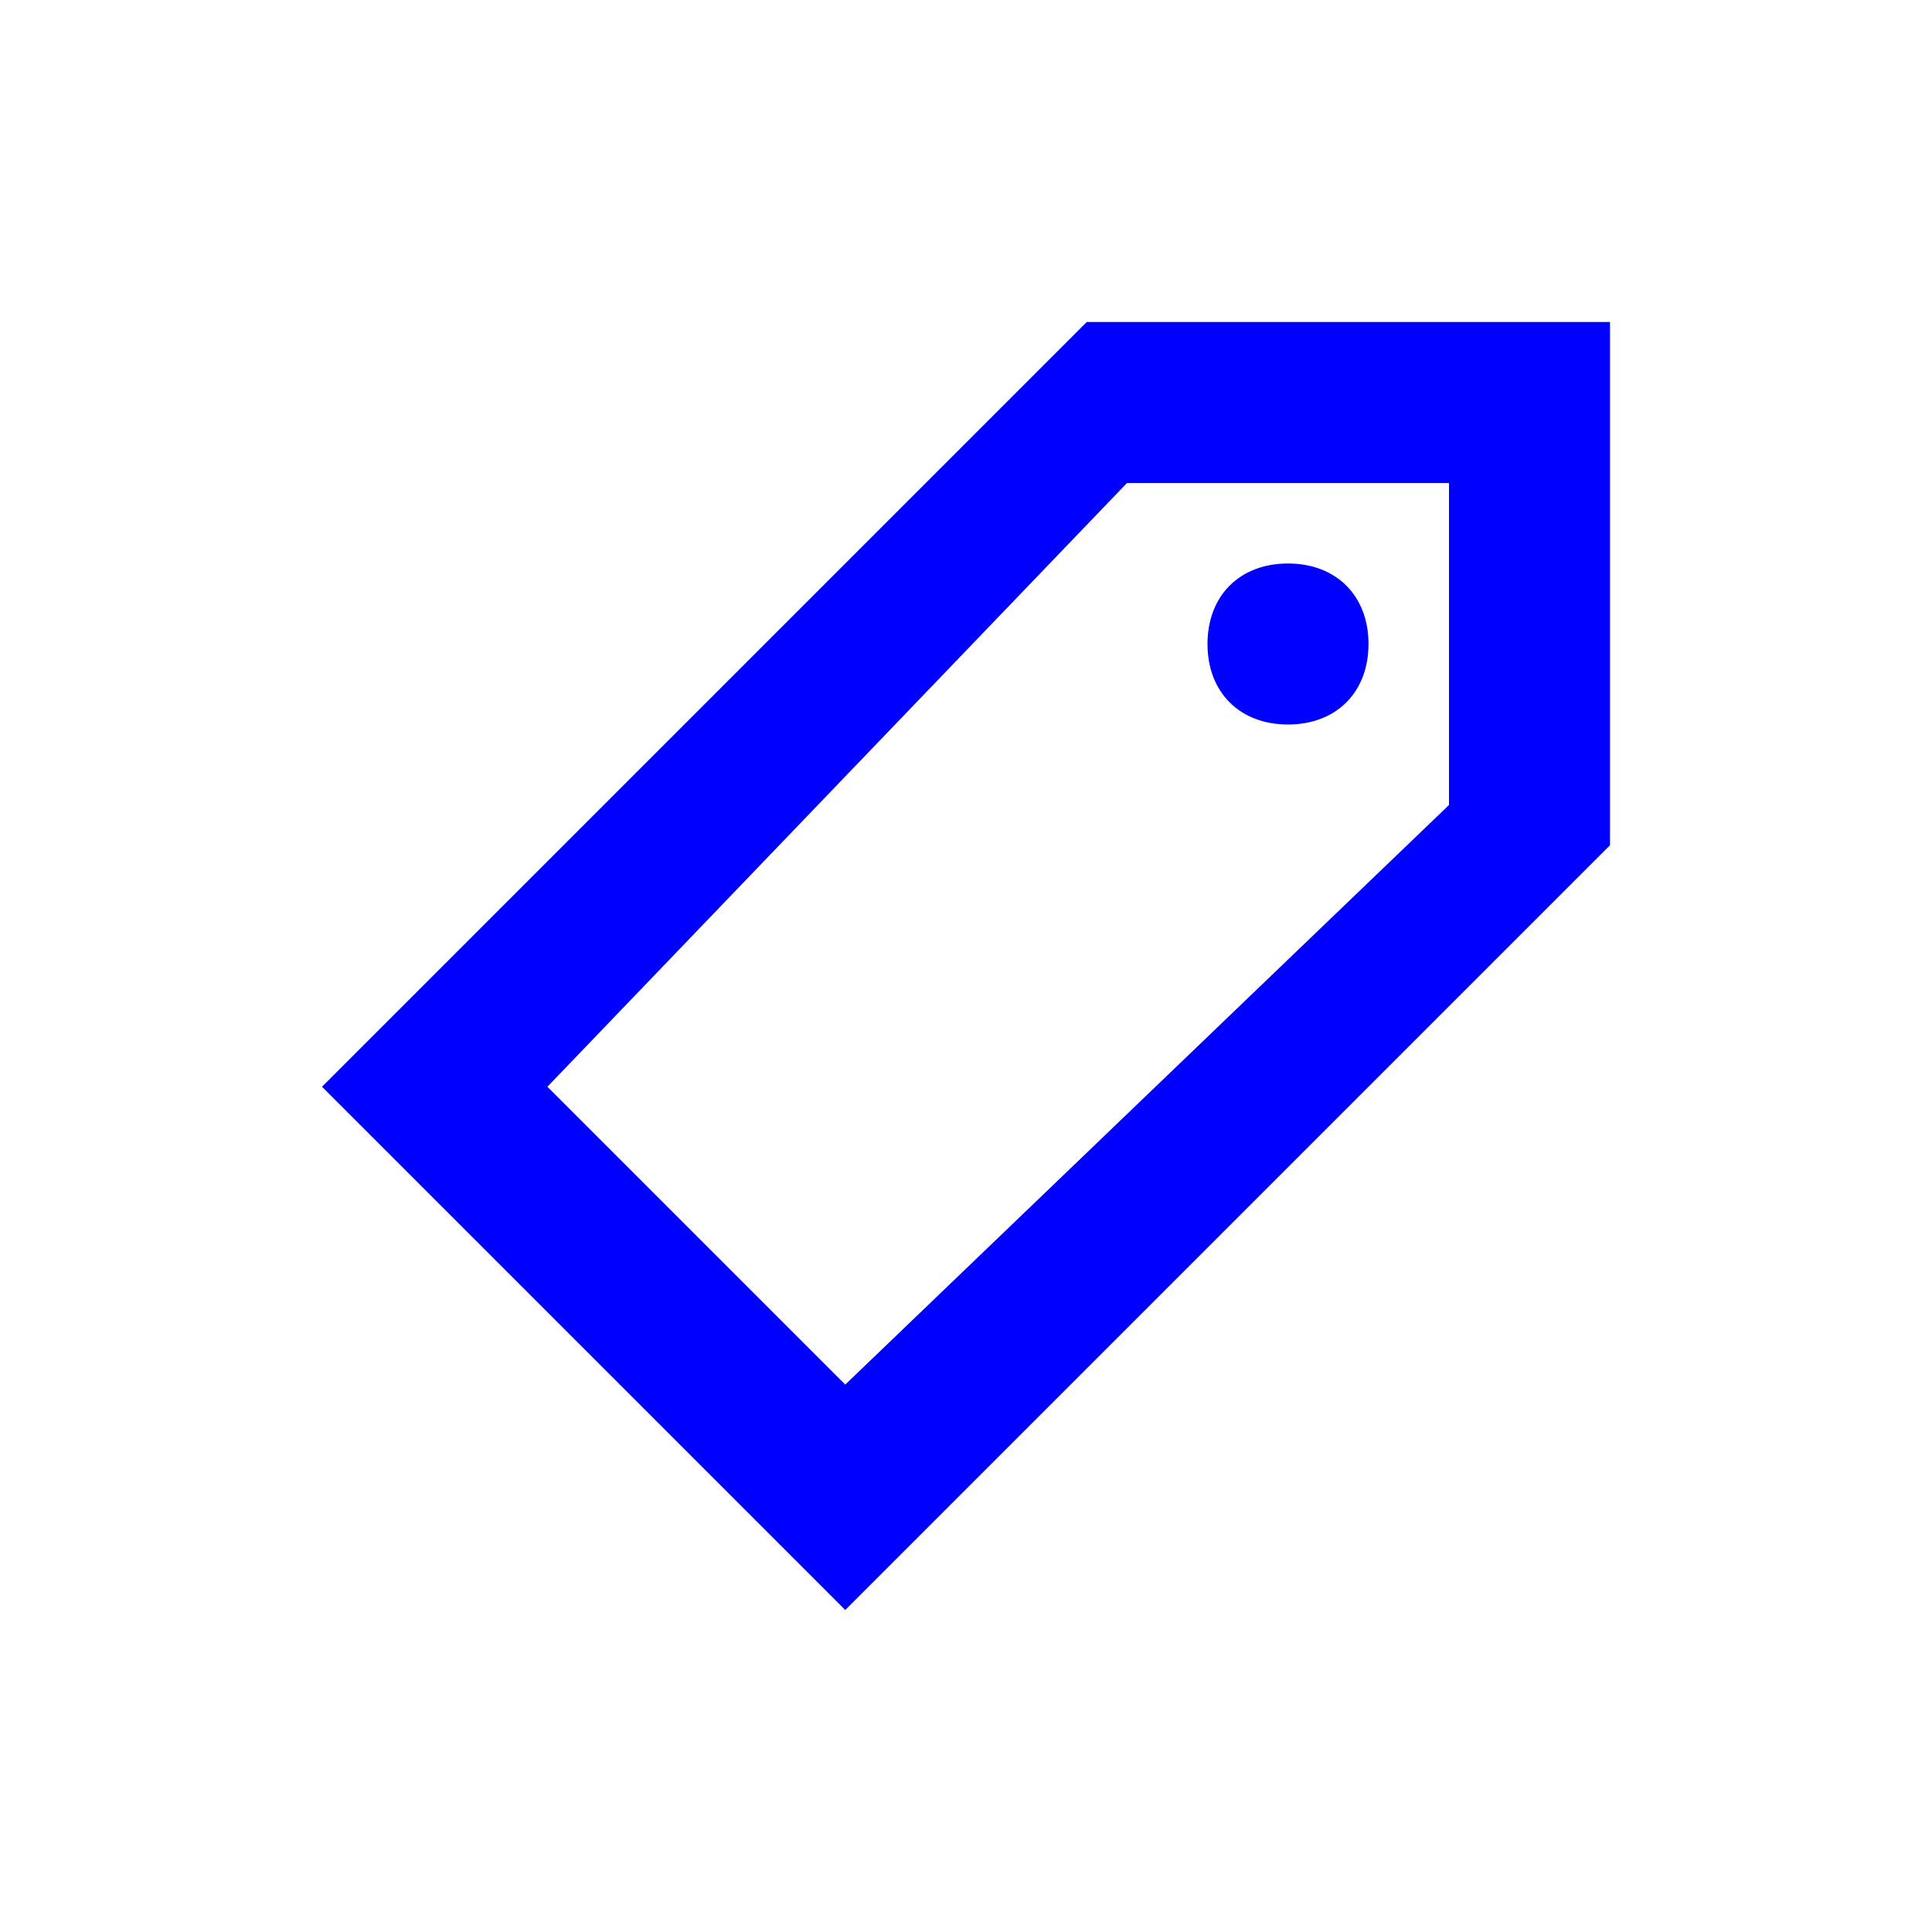
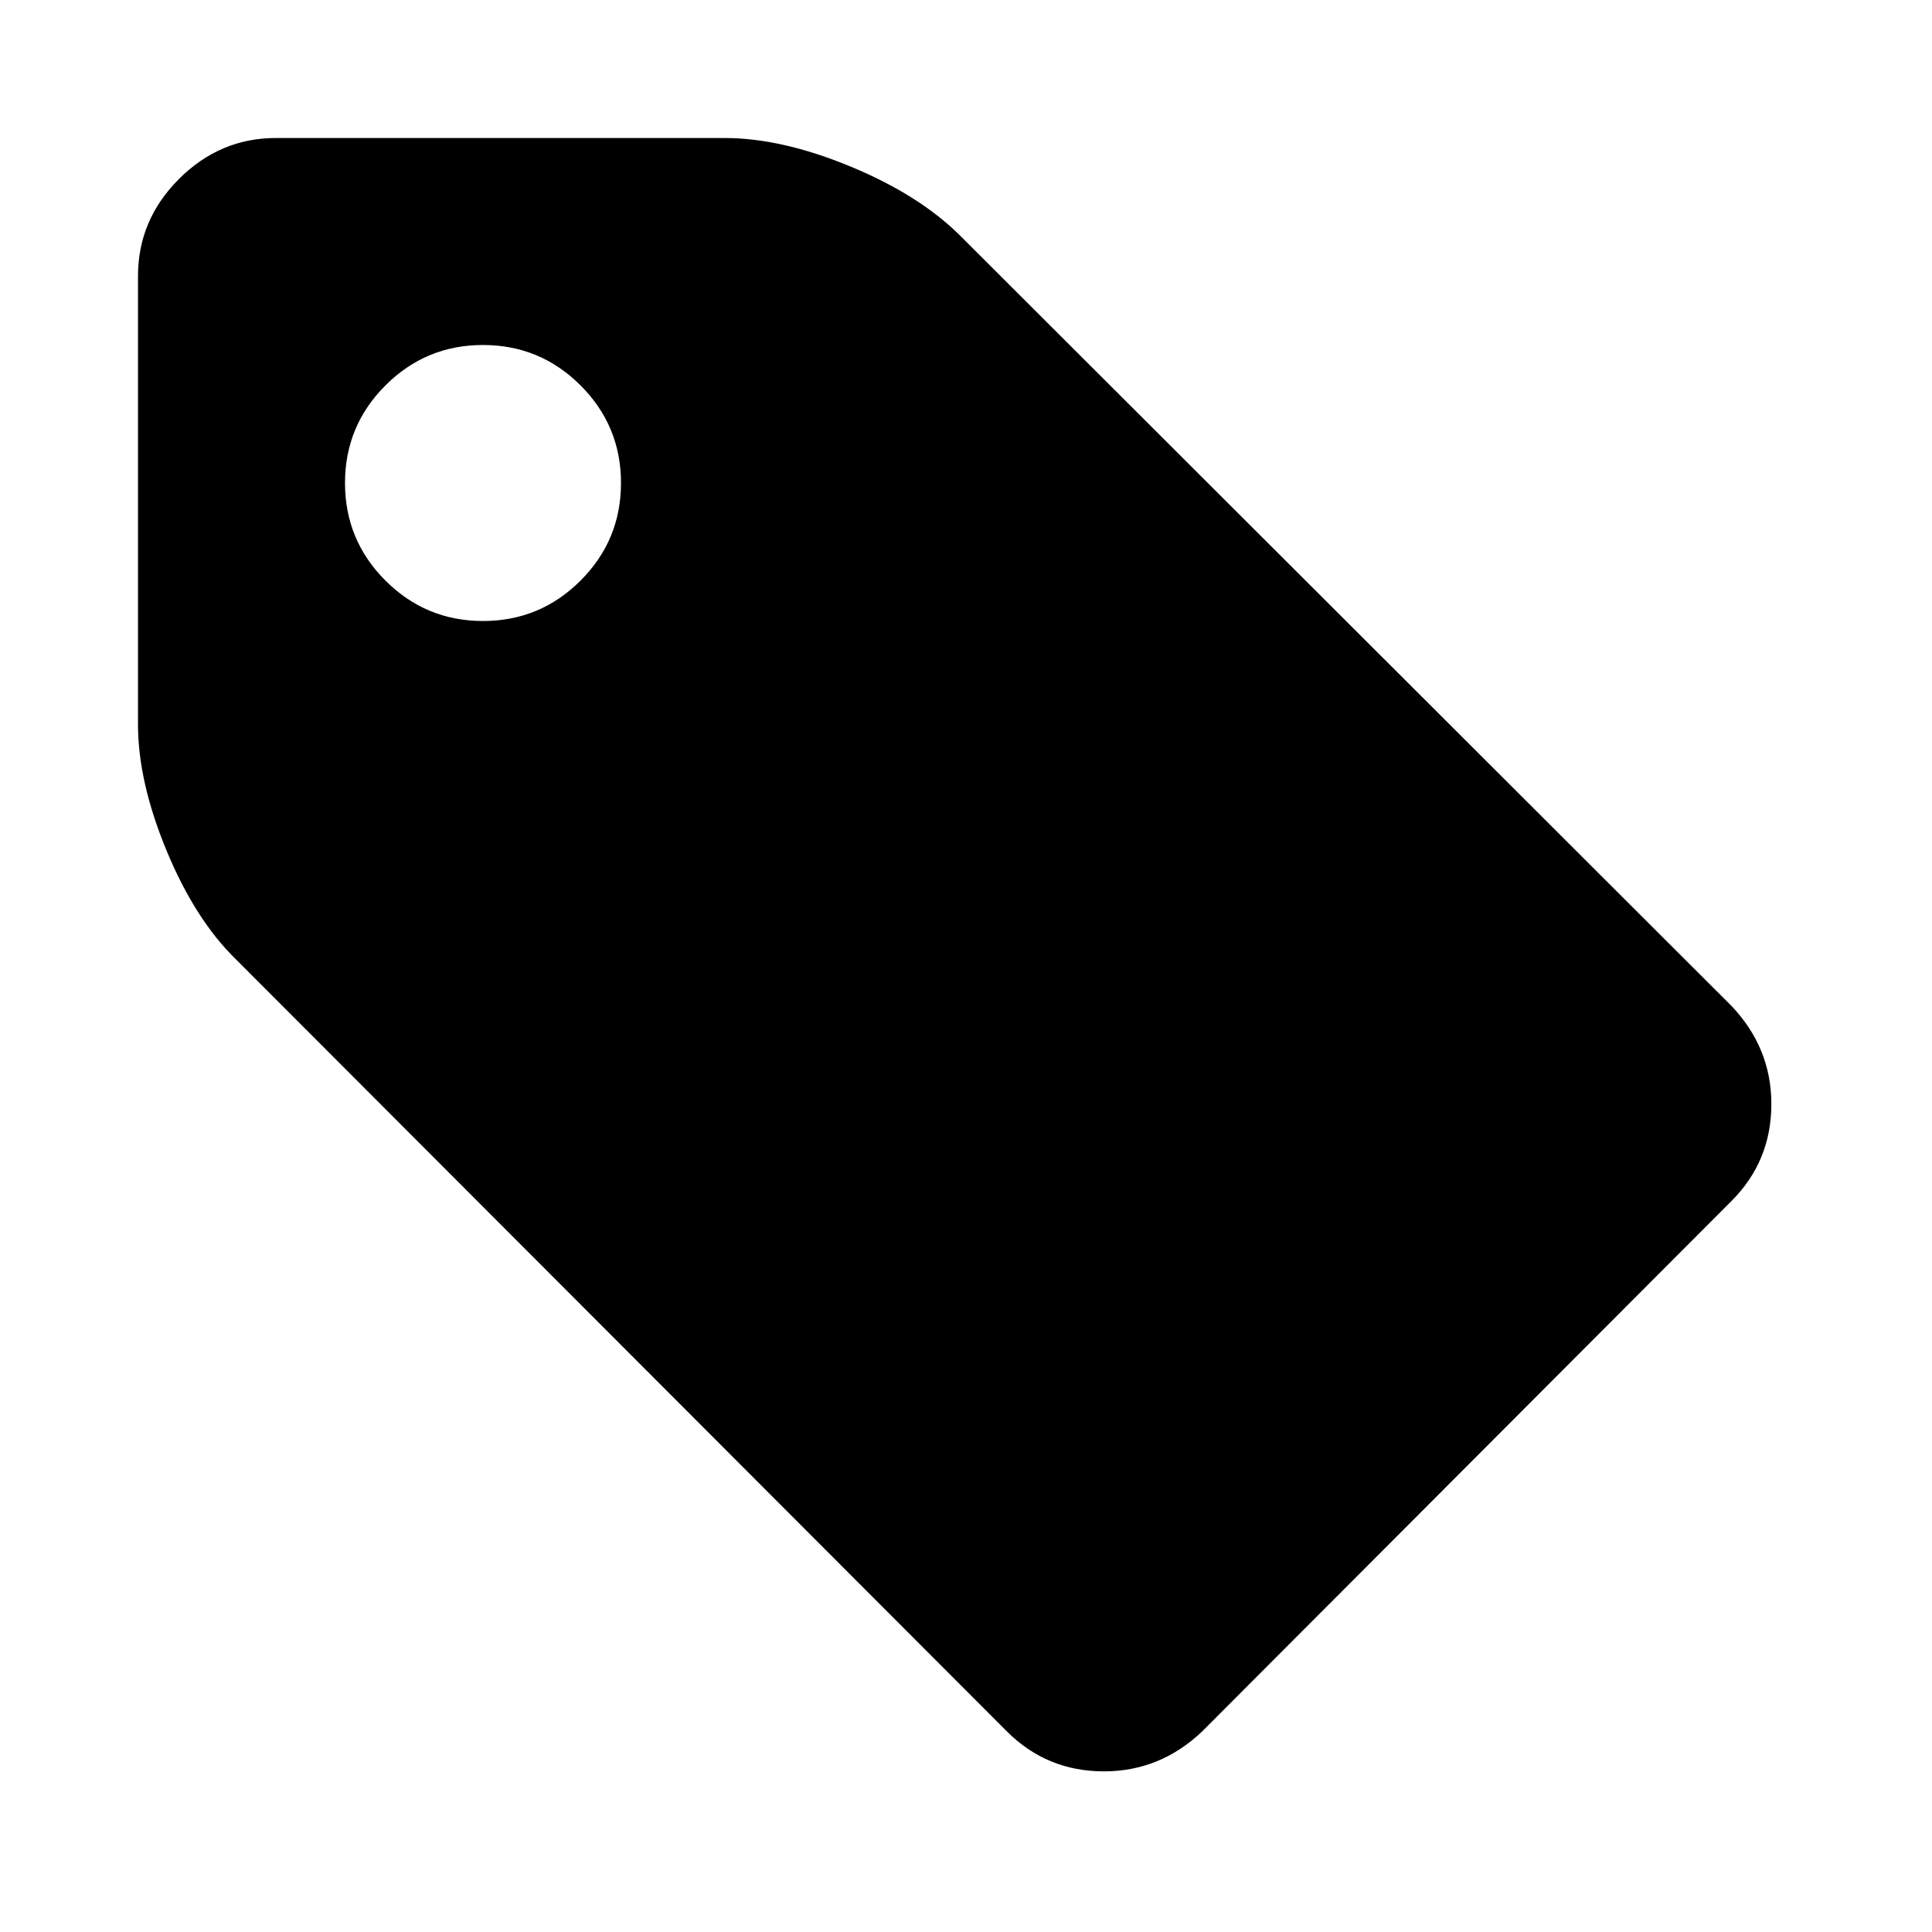
- <svg xmlns="http://www.w3.org/2000/svg" t="1648197133961" class="icon" viewBox="0 0 1024 1024" version="1.1" p-id="5405">
+ <svg xmlns="http://www.w3.org/2000/svg" t="1661159952341" class="icon" viewBox="0 0 1024 1024" version="1.1" p-id="7173" width="200" height="200">
  <defs>
    <style type="text/css">@font-face { font-family: feedback-iconfont; src: url("//at.alicdn.com/t/font_1031158_u69w8yhxdu.woff2?t=1630033759944") format("woff2"), url("//at.alicdn.com/t/font_1031158_u69w8yhxdu.woff?t=1630033759944") format("woff"), url("//at.alicdn.com/t/font_1031158_u69w8yhxdu.ttf?t=1630033759944") format("truetype"); }
</style>
  </defs>
-   <path d="M448 853.333L170.667 576 576 170.667H853.333v277.333L448 853.333z m0-119.467L768 426.667V256h-170.667l-307.2 320 157.867 157.867zM682.667 298.667c25.6 0 42.667 17.067 42.667 42.667s-17.067 42.667-42.667 42.667-42.667-17.067-42.667-42.667 17.067-42.667 42.667-42.667z" p-id="5406" fill="blue" />
+   <path d="M329.143 256q0-30.286-21.429-51.714t-51.714-21.429-51.714 21.429-21.429 51.714 21.429 51.714 51.714 21.429 51.714-21.429 21.429-51.714zm609.714 329.143q0 30.286-21.143 51.429l-280.571 281.143q-22.286 21.143-52 21.143-30.286 0-51.429-21.143l-408.571-409.143q-21.714-21.143-36.857-57.714t-15.143-66.857l0-237.714q0-29.714 21.714-51.429t51.429-21.714l237.714 0q30.286 0 66.857 15.143t58.286 36.857l408.571 408q21.143 22.286 21.143 52z" p-id="7174" />
</svg>
